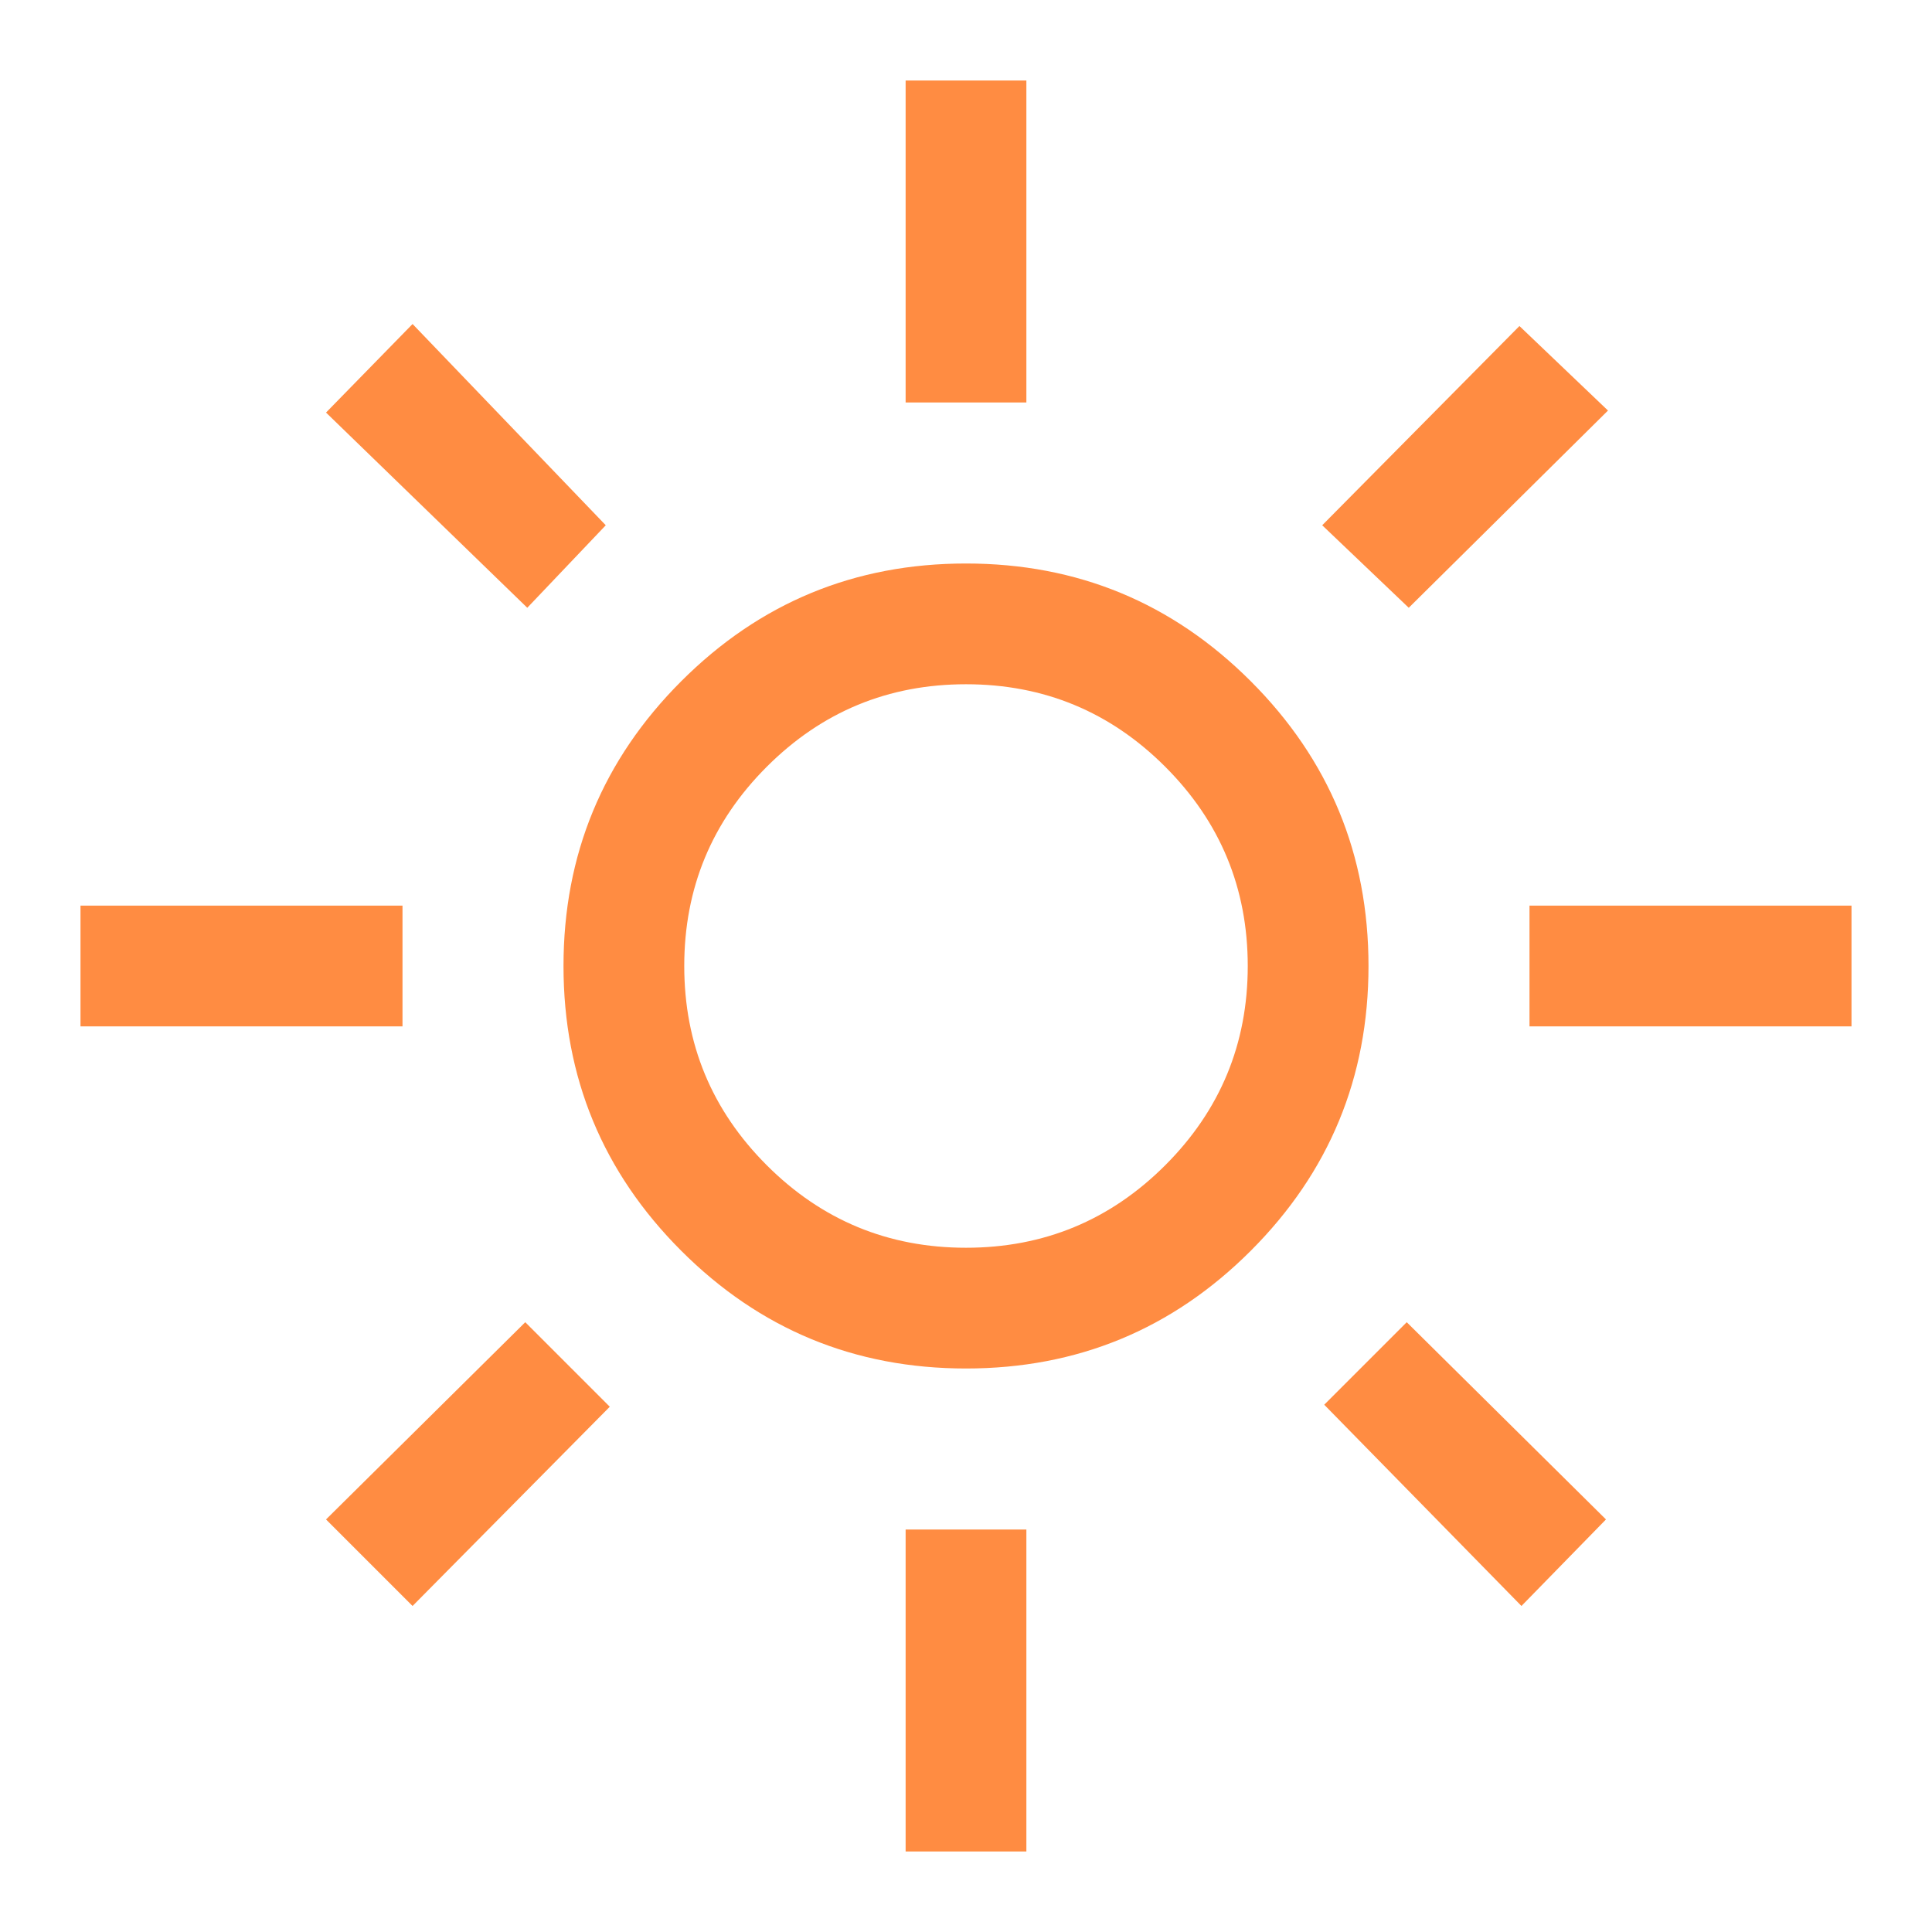
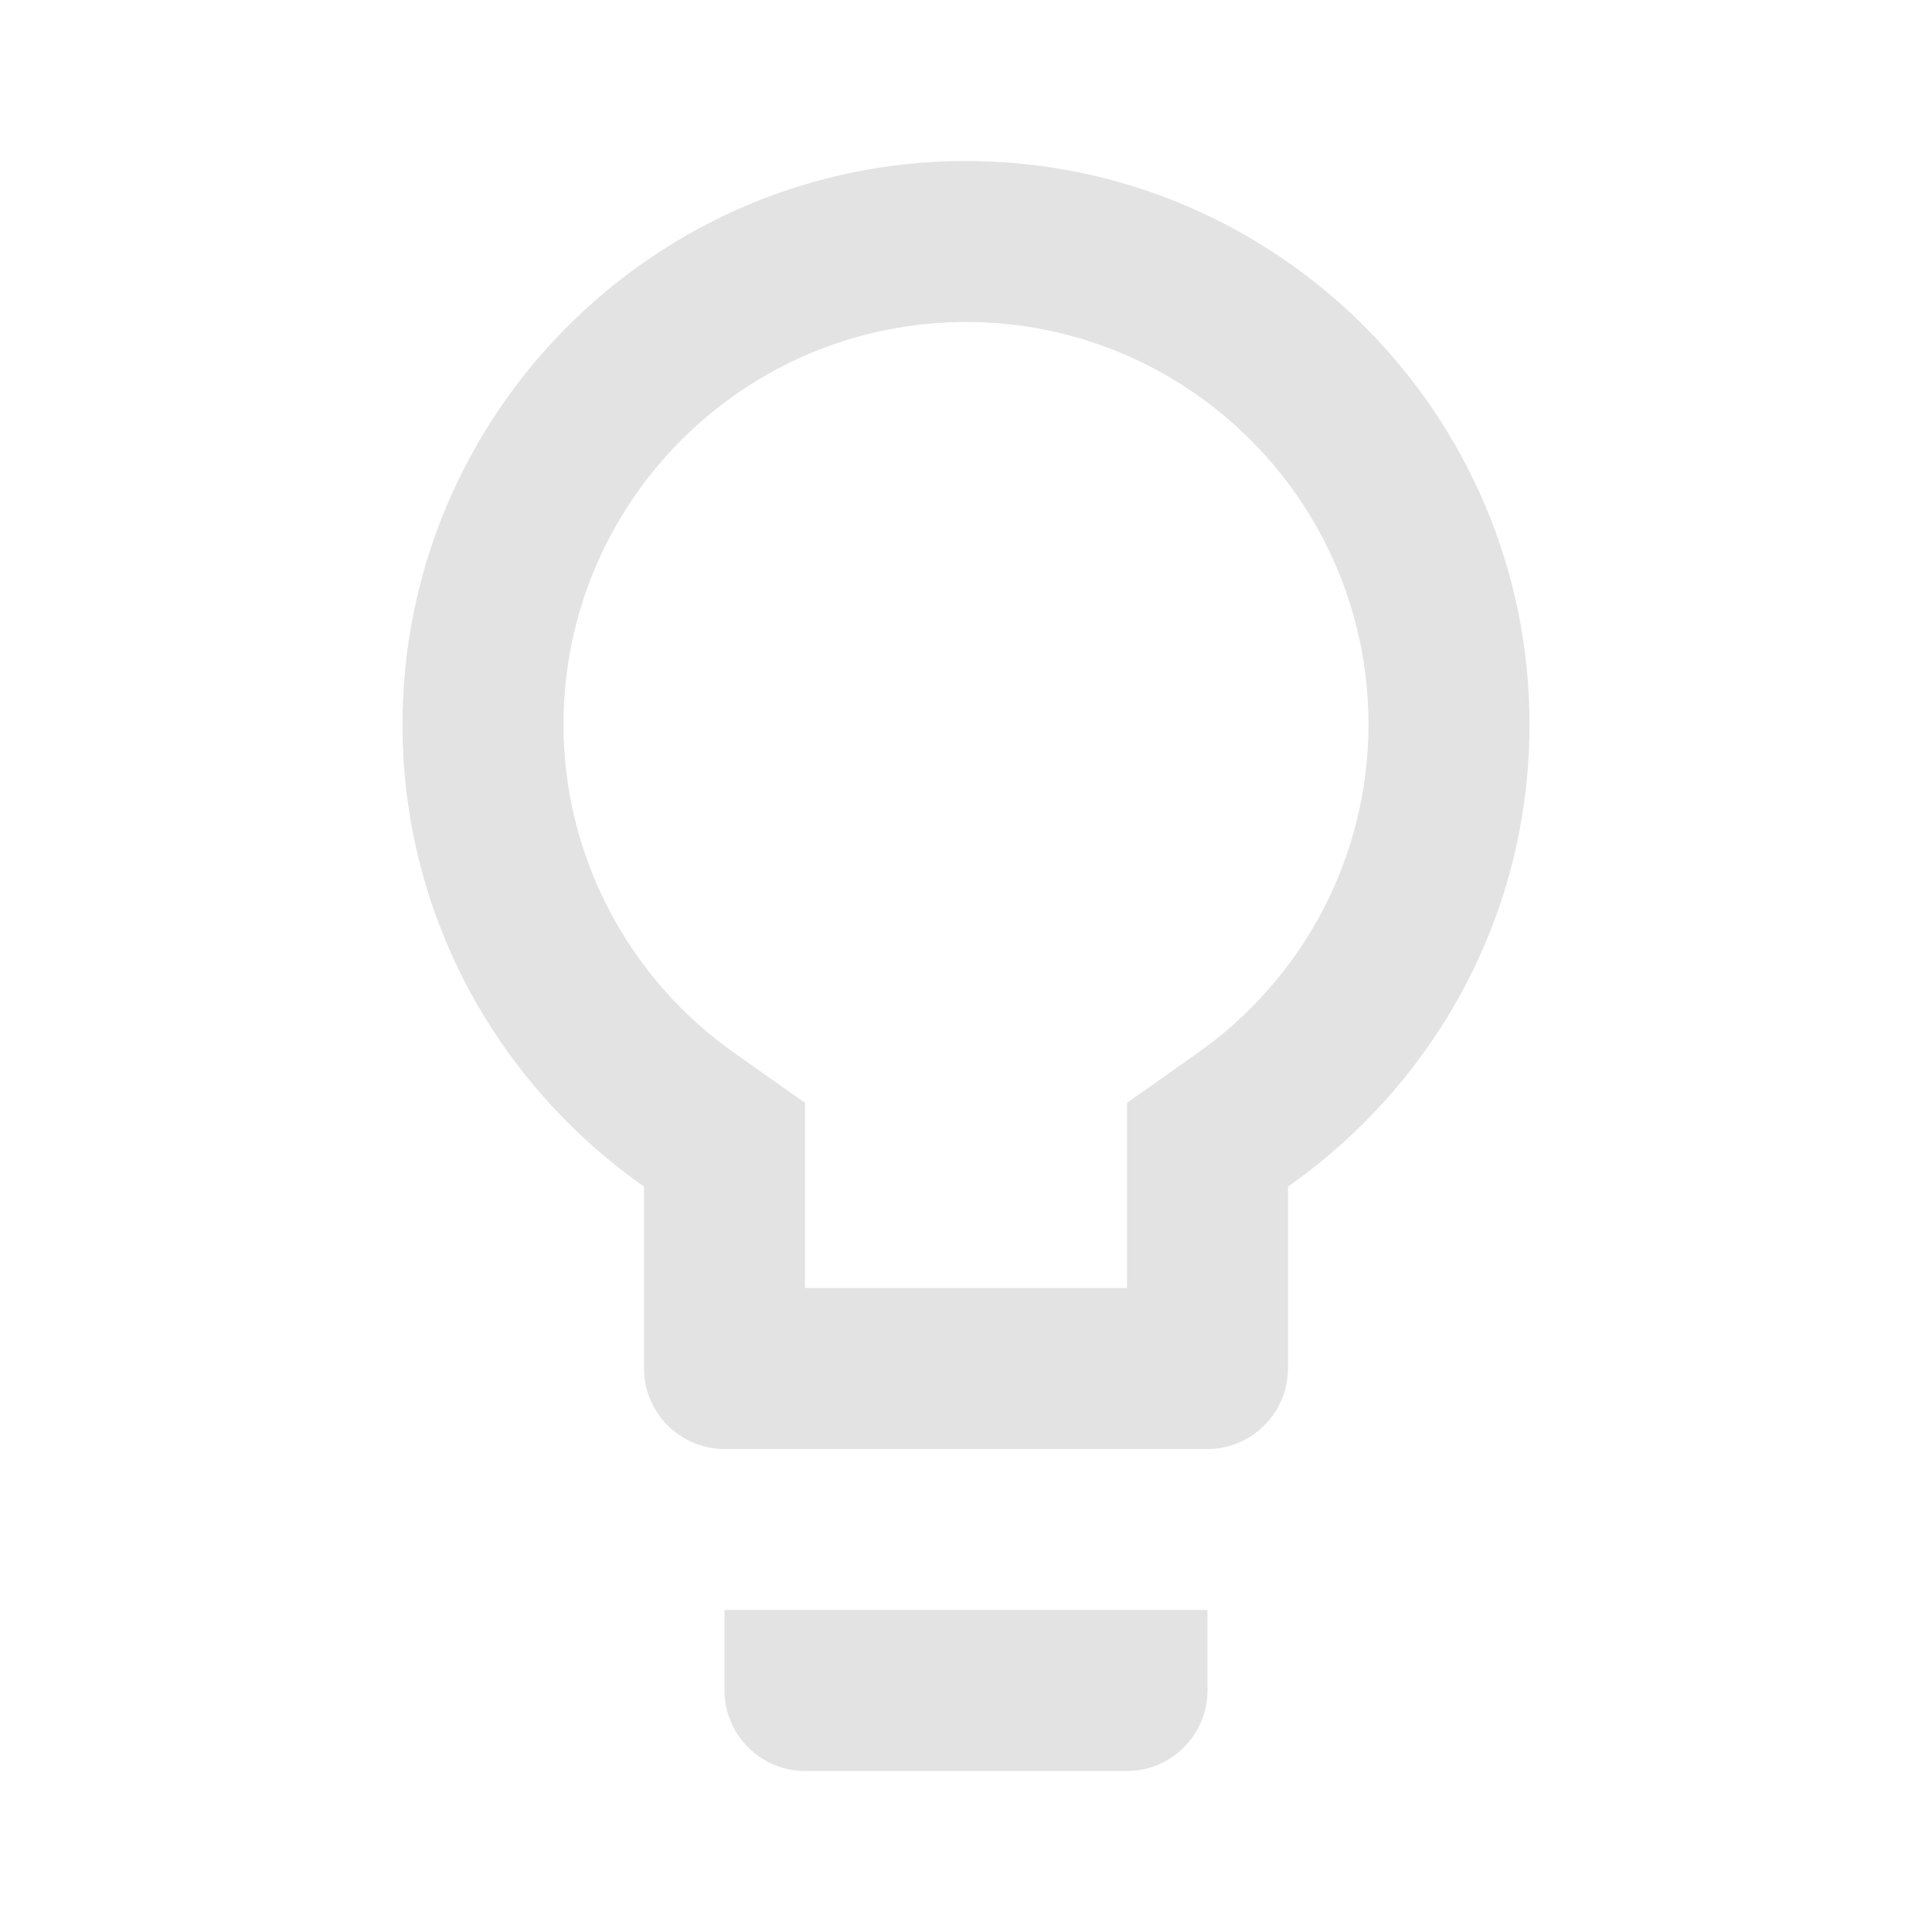
- <svg xmlns="http://www.w3.org/2000/svg" height="48px" viewBox="0 -960 960 960" width="48px" fill="#FF8C42">
-   <path d="M480-340q58 0 99-41t41-99q0-58-41-99t-99-41q-58 0-99 41t-41 99q0 58 41 99t99 41Zm0 60q-83 0-141.5-58.5T280-480q0-83 58.5-141.5T480-680q83 0 141.5 58.5T680-480q0 83-58.5 141.5T480-280ZM200-450H40v-60h160v60Zm720 0H760v-60h160v60ZM450-760v-160h60v160h-60Zm0 720v-160h60v160h-60ZM262-658l-100-97 43-44 96 100-39 41Zm494 496-98-100 41-41 99 98-42 43Zm-99-537 98-99 44 42-99 98-43-41ZM162-205l99-98 42 42-98 99-43-43Zm318-275Z" />
+ <svg xmlns="http://www.w3.org/2000/svg" height="24px" viewBox="0 0 24 24" width="24px" fill="#e3e3e3">
+   <path d="M0 0h24v24H0z" fill="none" />
+   <path d="M9 21c0 .55.45 1 1 1h4c.55 0 1-.45 1-1v-1H9v1zm3-19C8.14 2 5 5.14 5 9c0 2.38 1.19 4.47 3 5.74V17c0 .55.45 1 1 1h6c.55 0 1-.45 1-1v-2.26c1.81-1.27 3-3.36 3-5.74 0-3.86-3.14-7-7-7zm2.85 11.1l-.85.6V16h-4v-2.3l-.85-.6C7.8 12.16 7 10.63 7 9c0-2.76 2.24-5 5-5s5 2.24 5 5c0 1.63-.8 3.16-2.15 4.1z" />
</svg>
